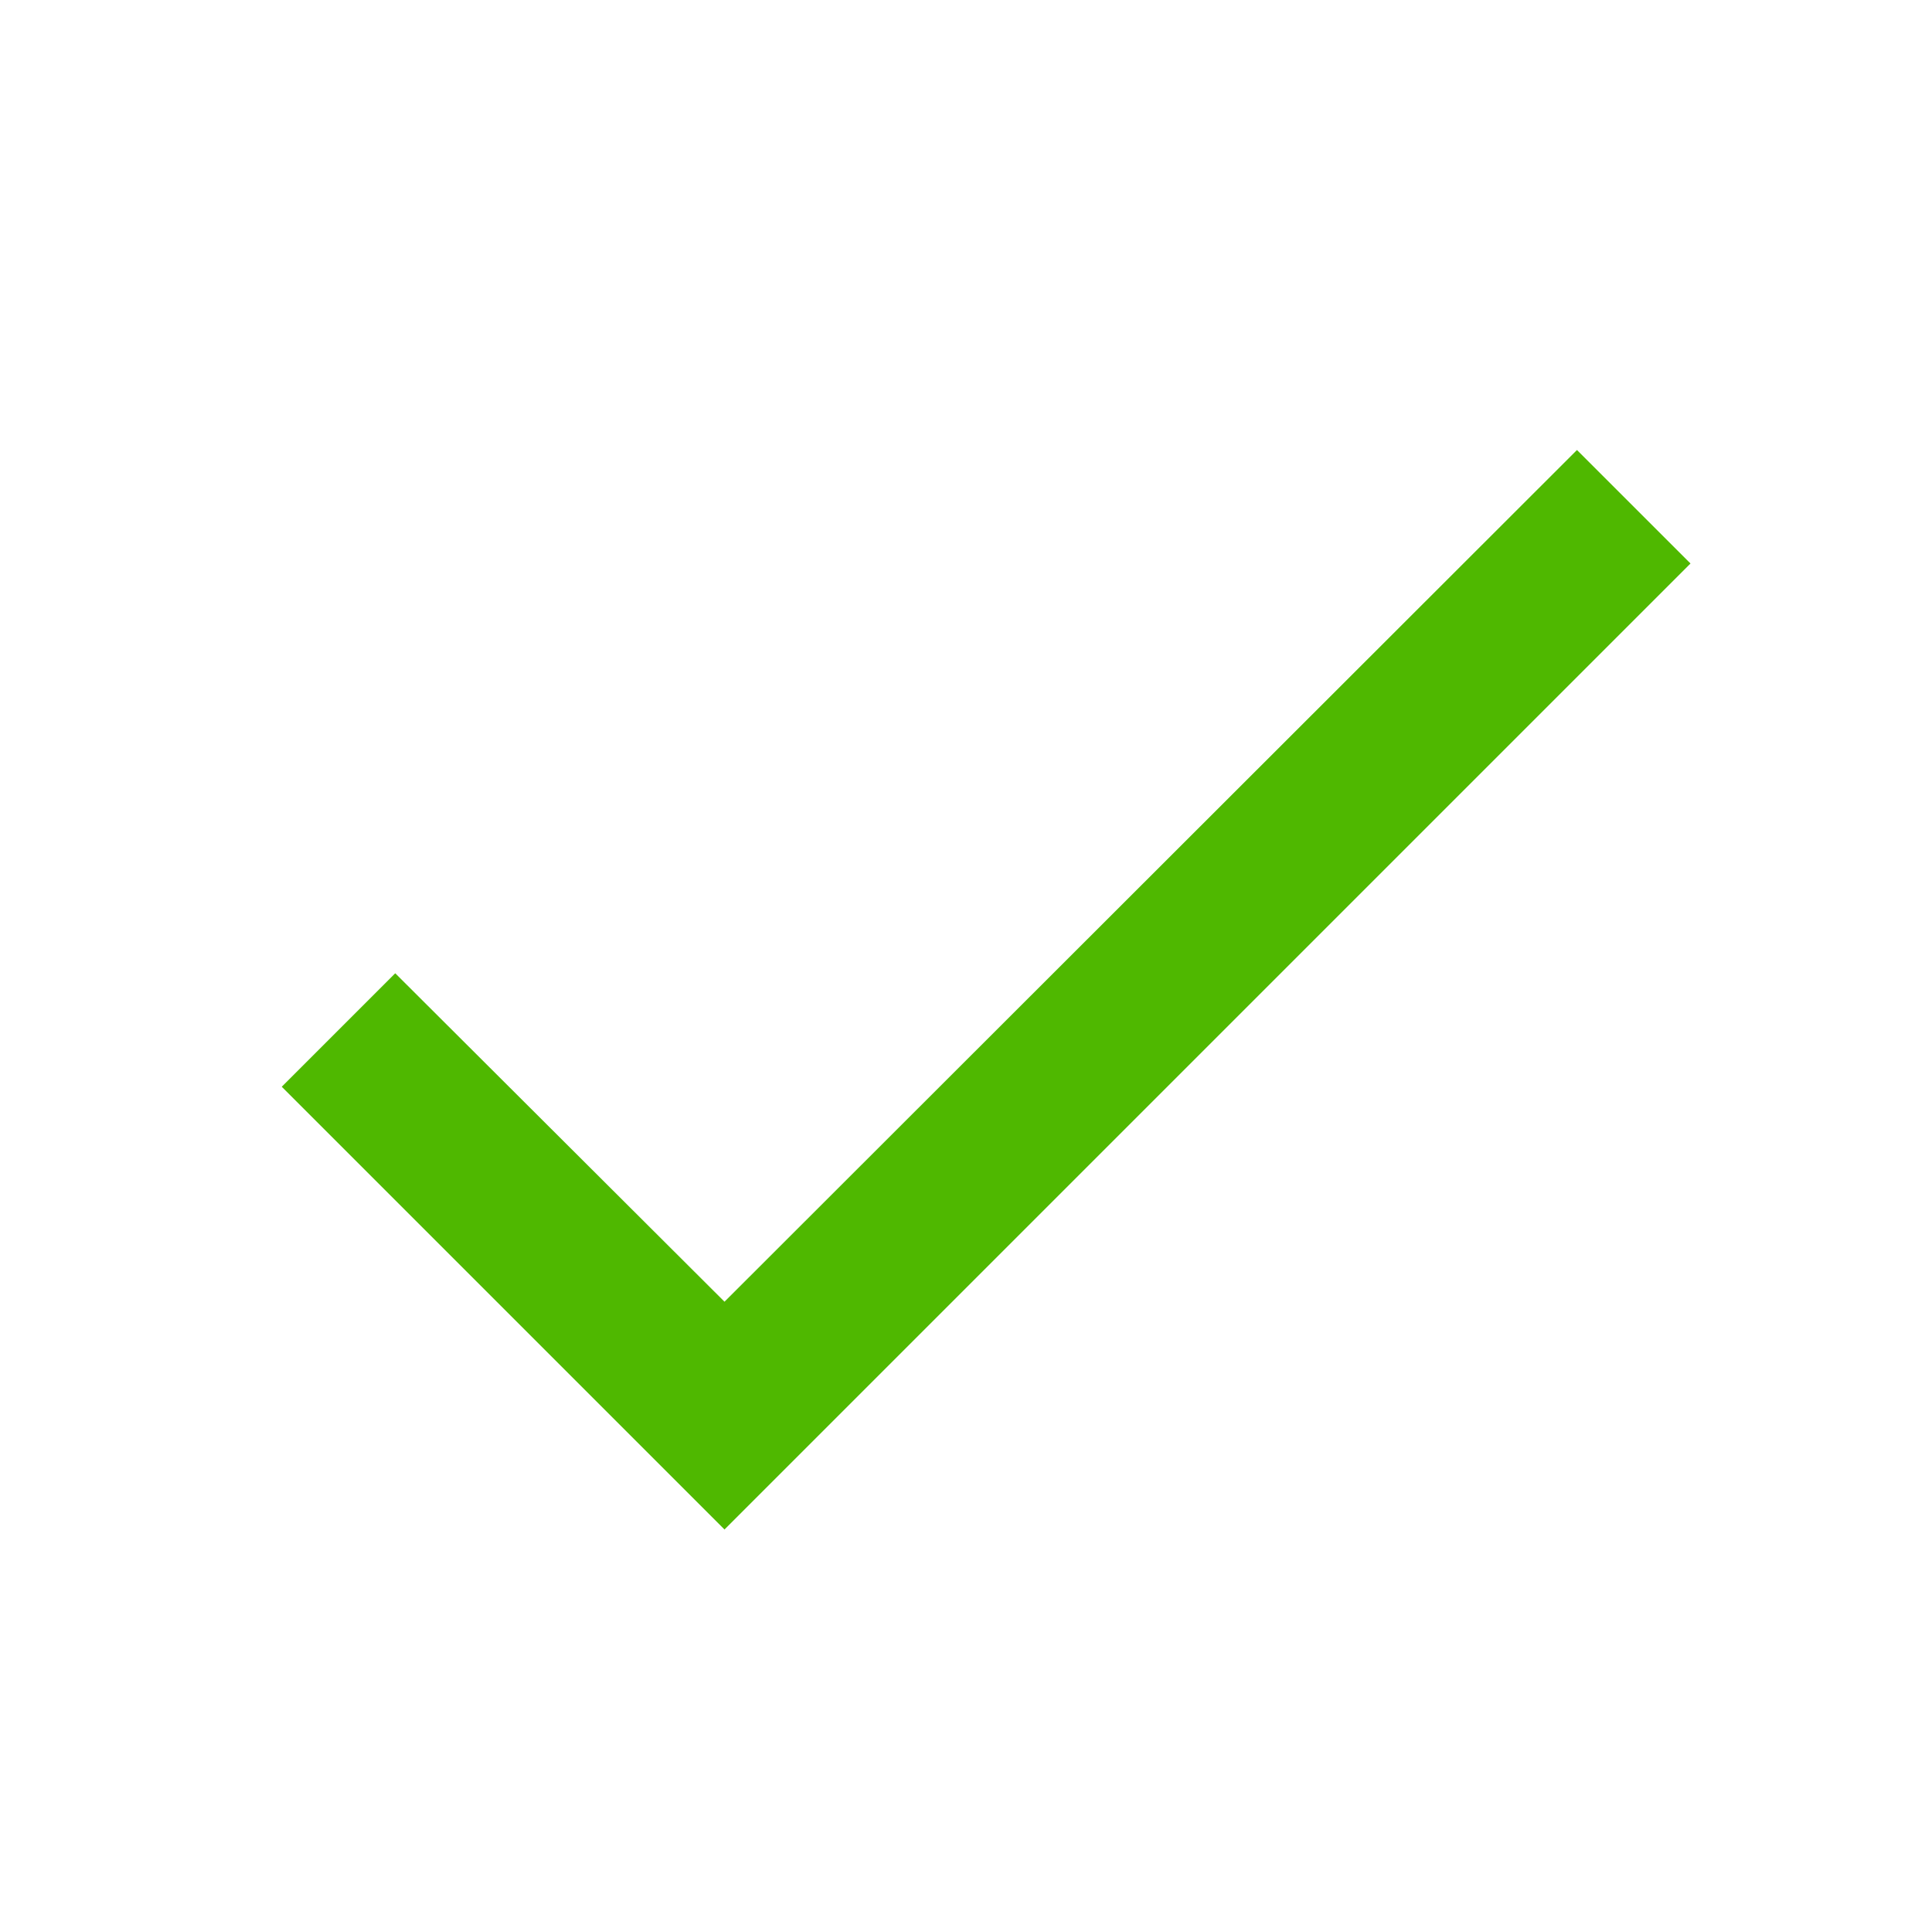
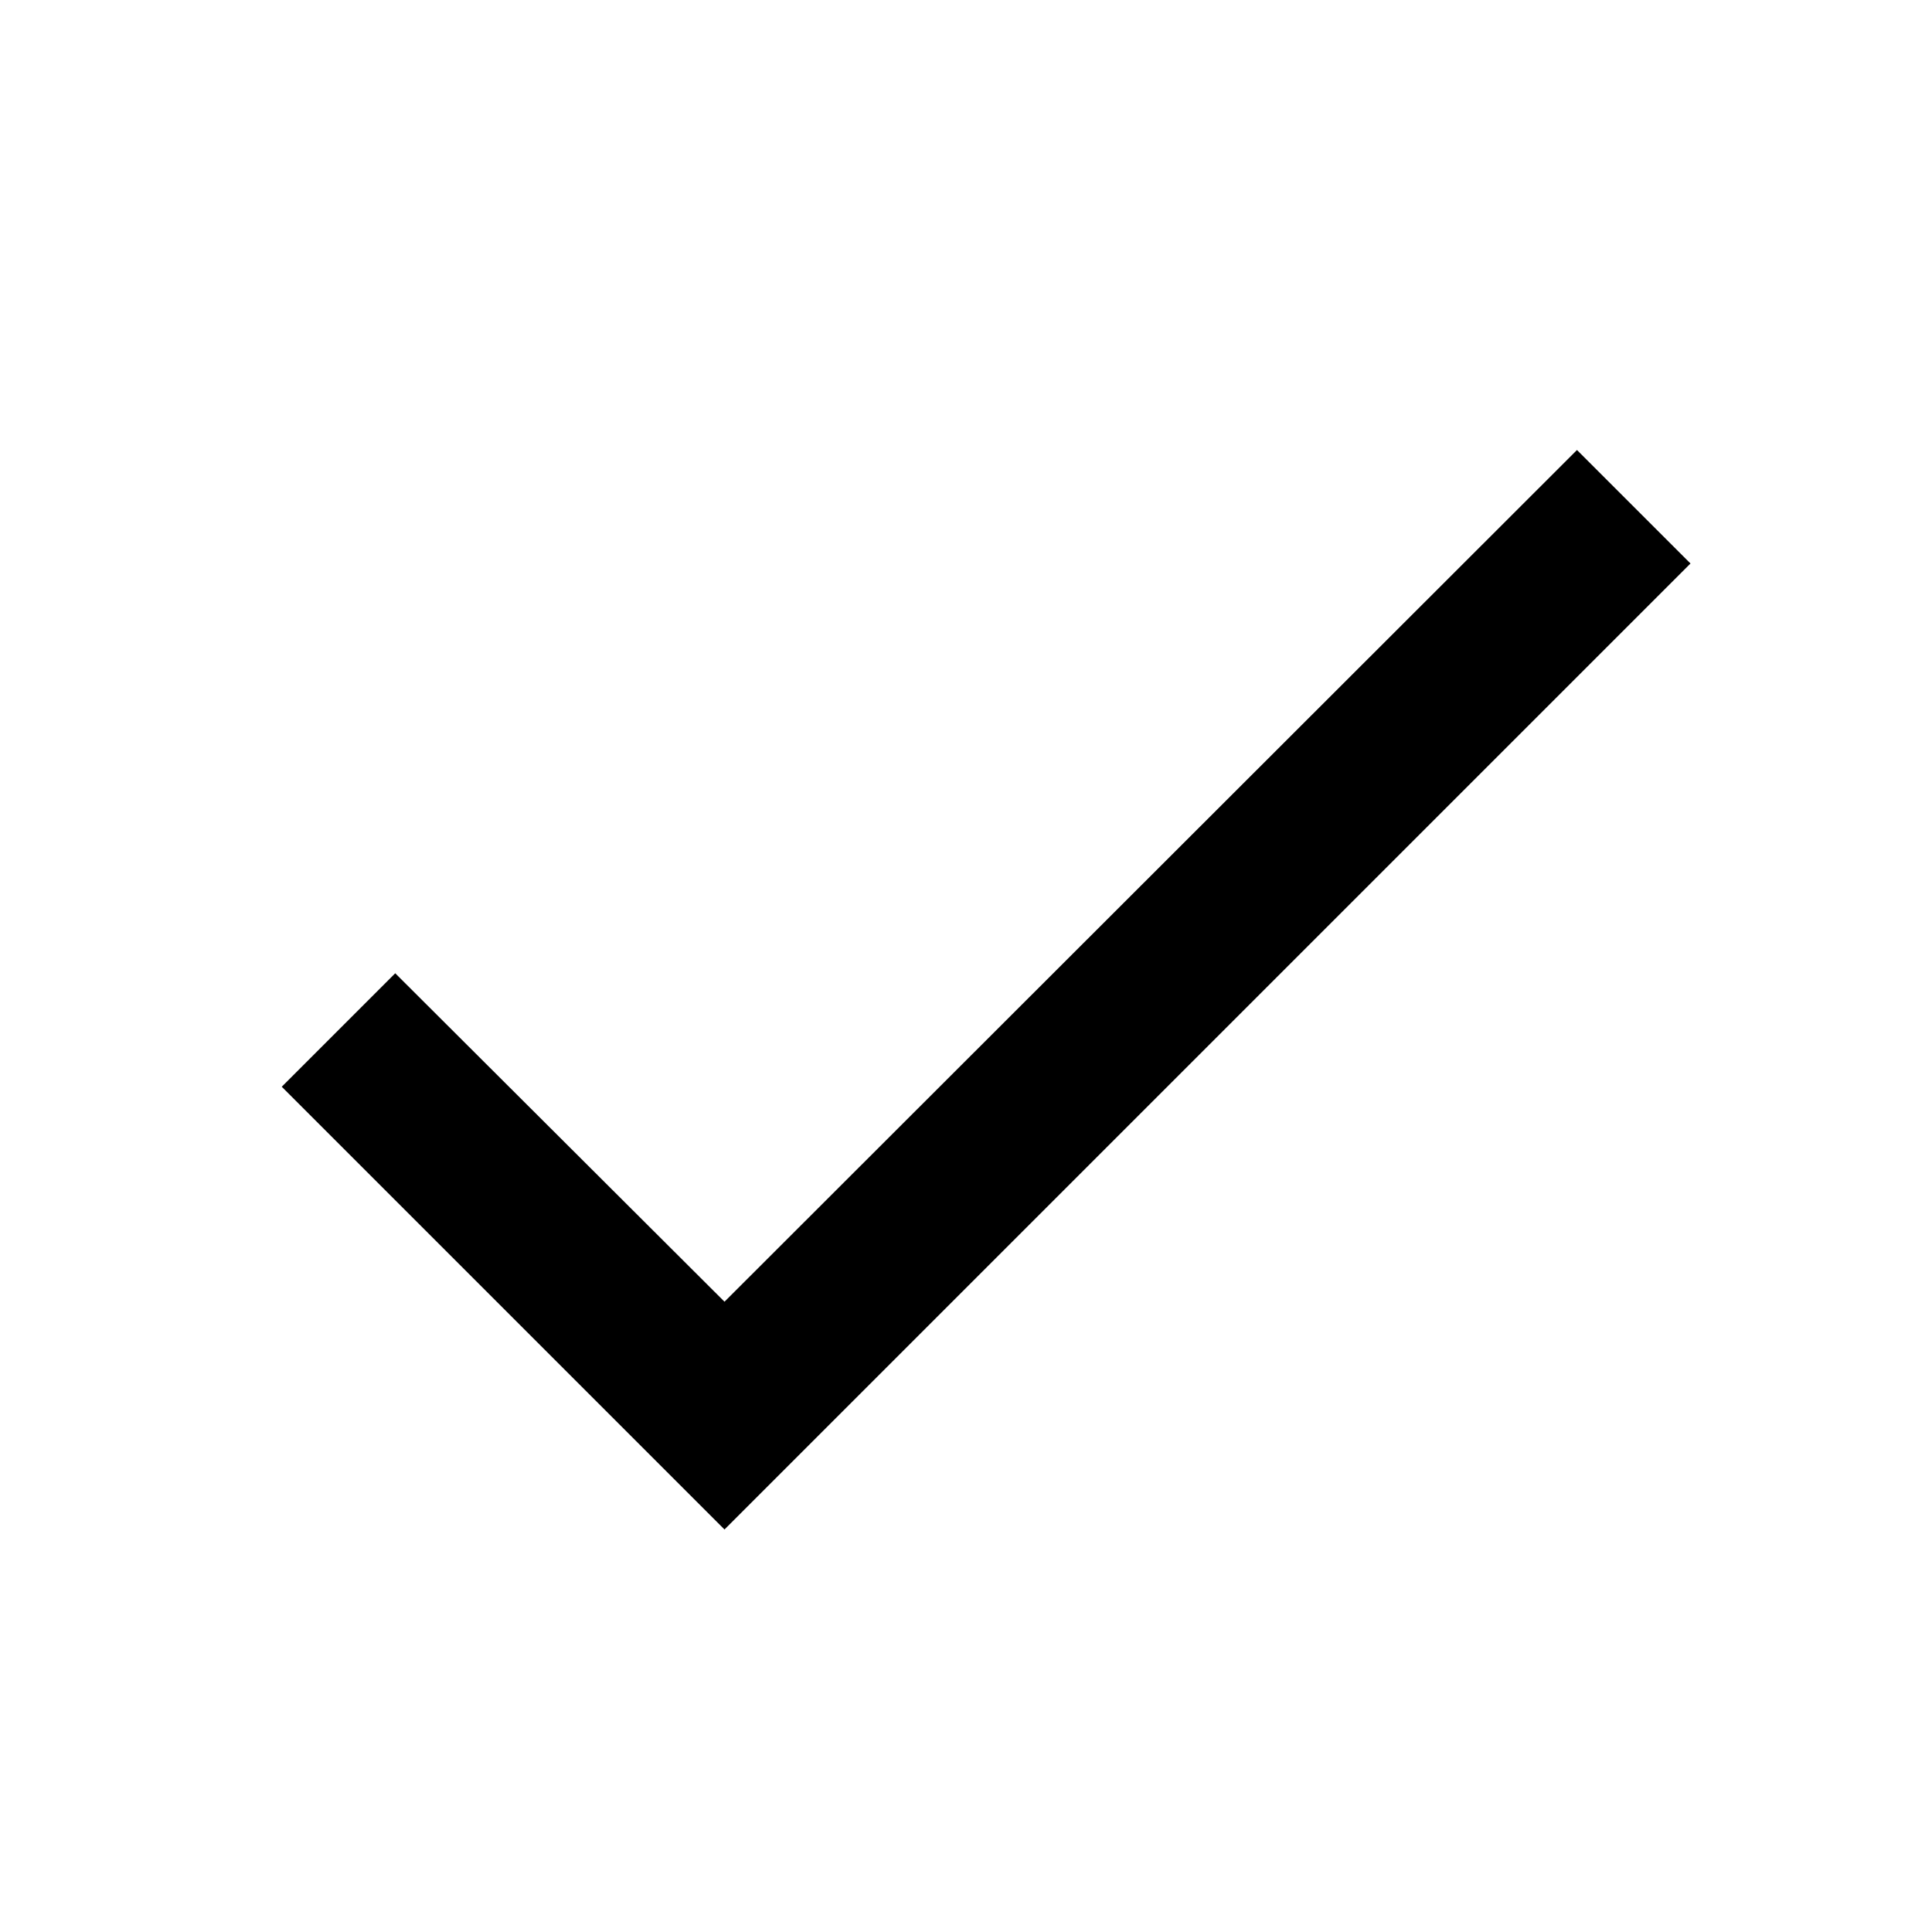
- <svg xmlns="http://www.w3.org/2000/svg" width="42" height="42" viewBox="0 0 42 42" fill="none">
-   <path d="M36.75 12.25L15.75 33.25L6.125 23.625L8.592 21.158L15.75 28.298L34.282 9.783L36.75 12.25Z" fill="#4FB800" />
+ <svg xmlns="http://www.w3.org/2000/svg" width="42" height="42" viewBox="0 0 42 42" fill="black">
+   <path d="M36.75 12.25L15.75 33.25L6.125 23.625L8.592 21.158L15.75 28.298L34.282 9.783L36.75 12.25Z" fill="black" />
</svg>
